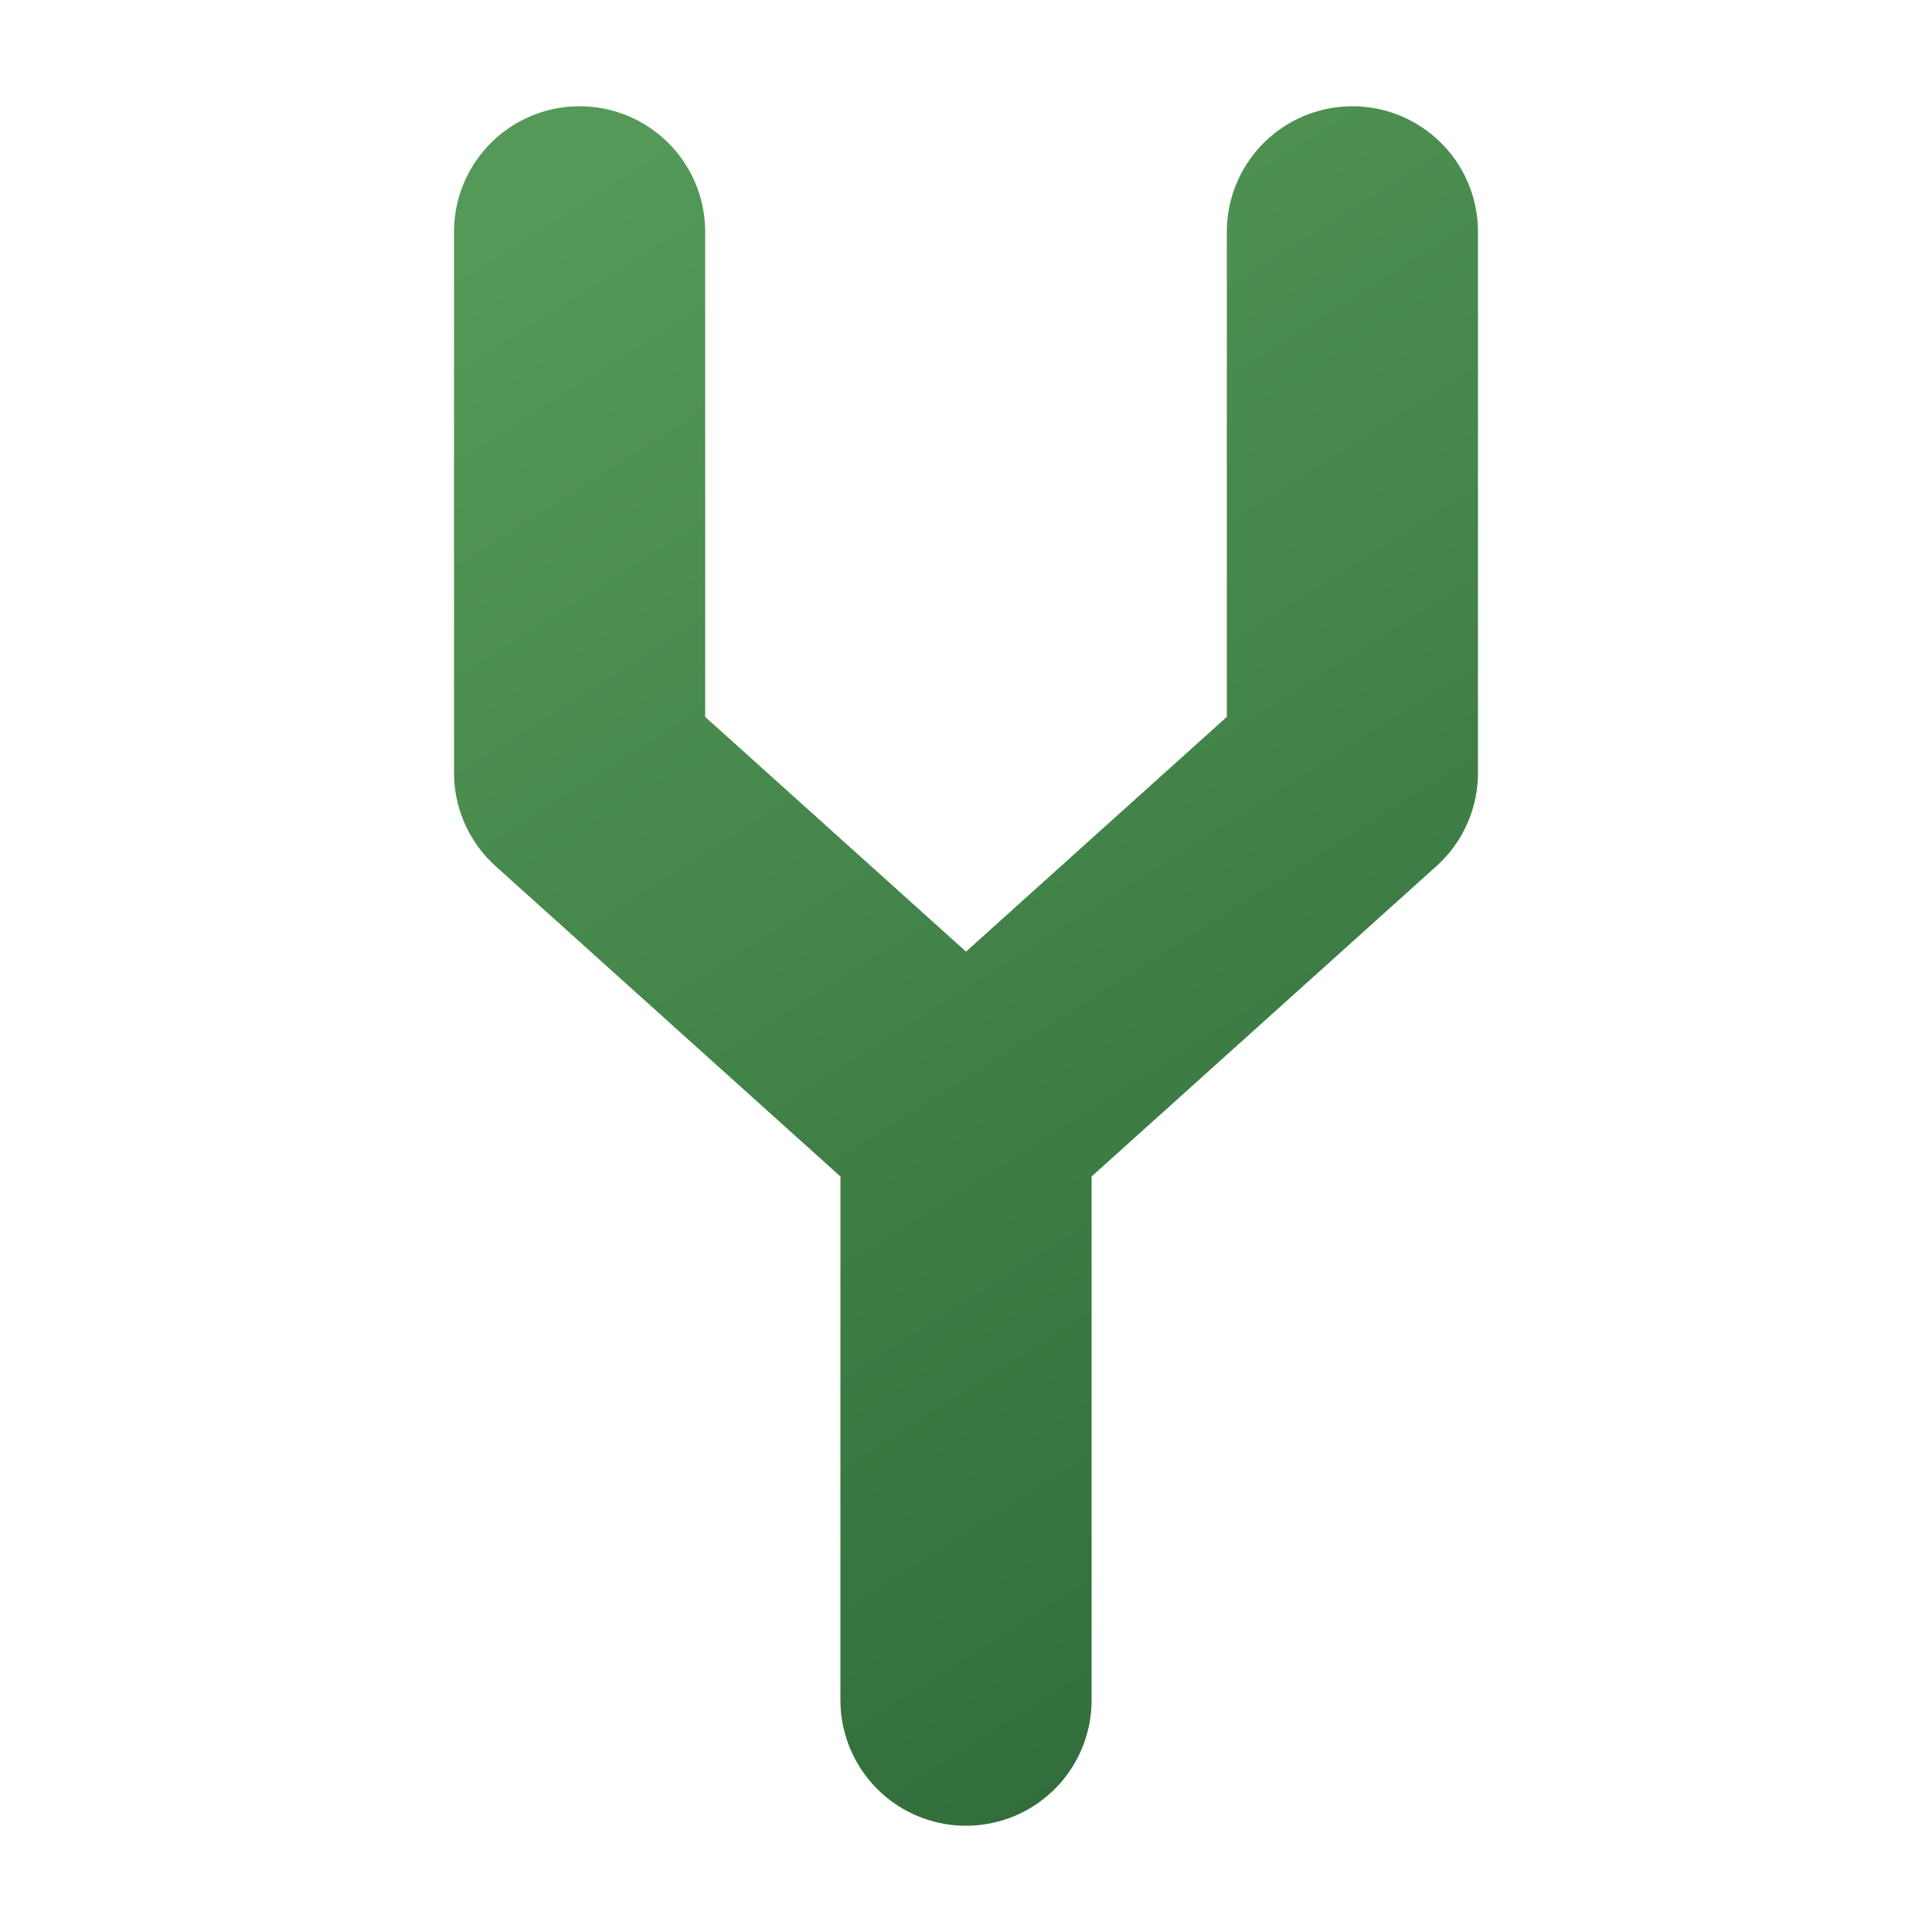
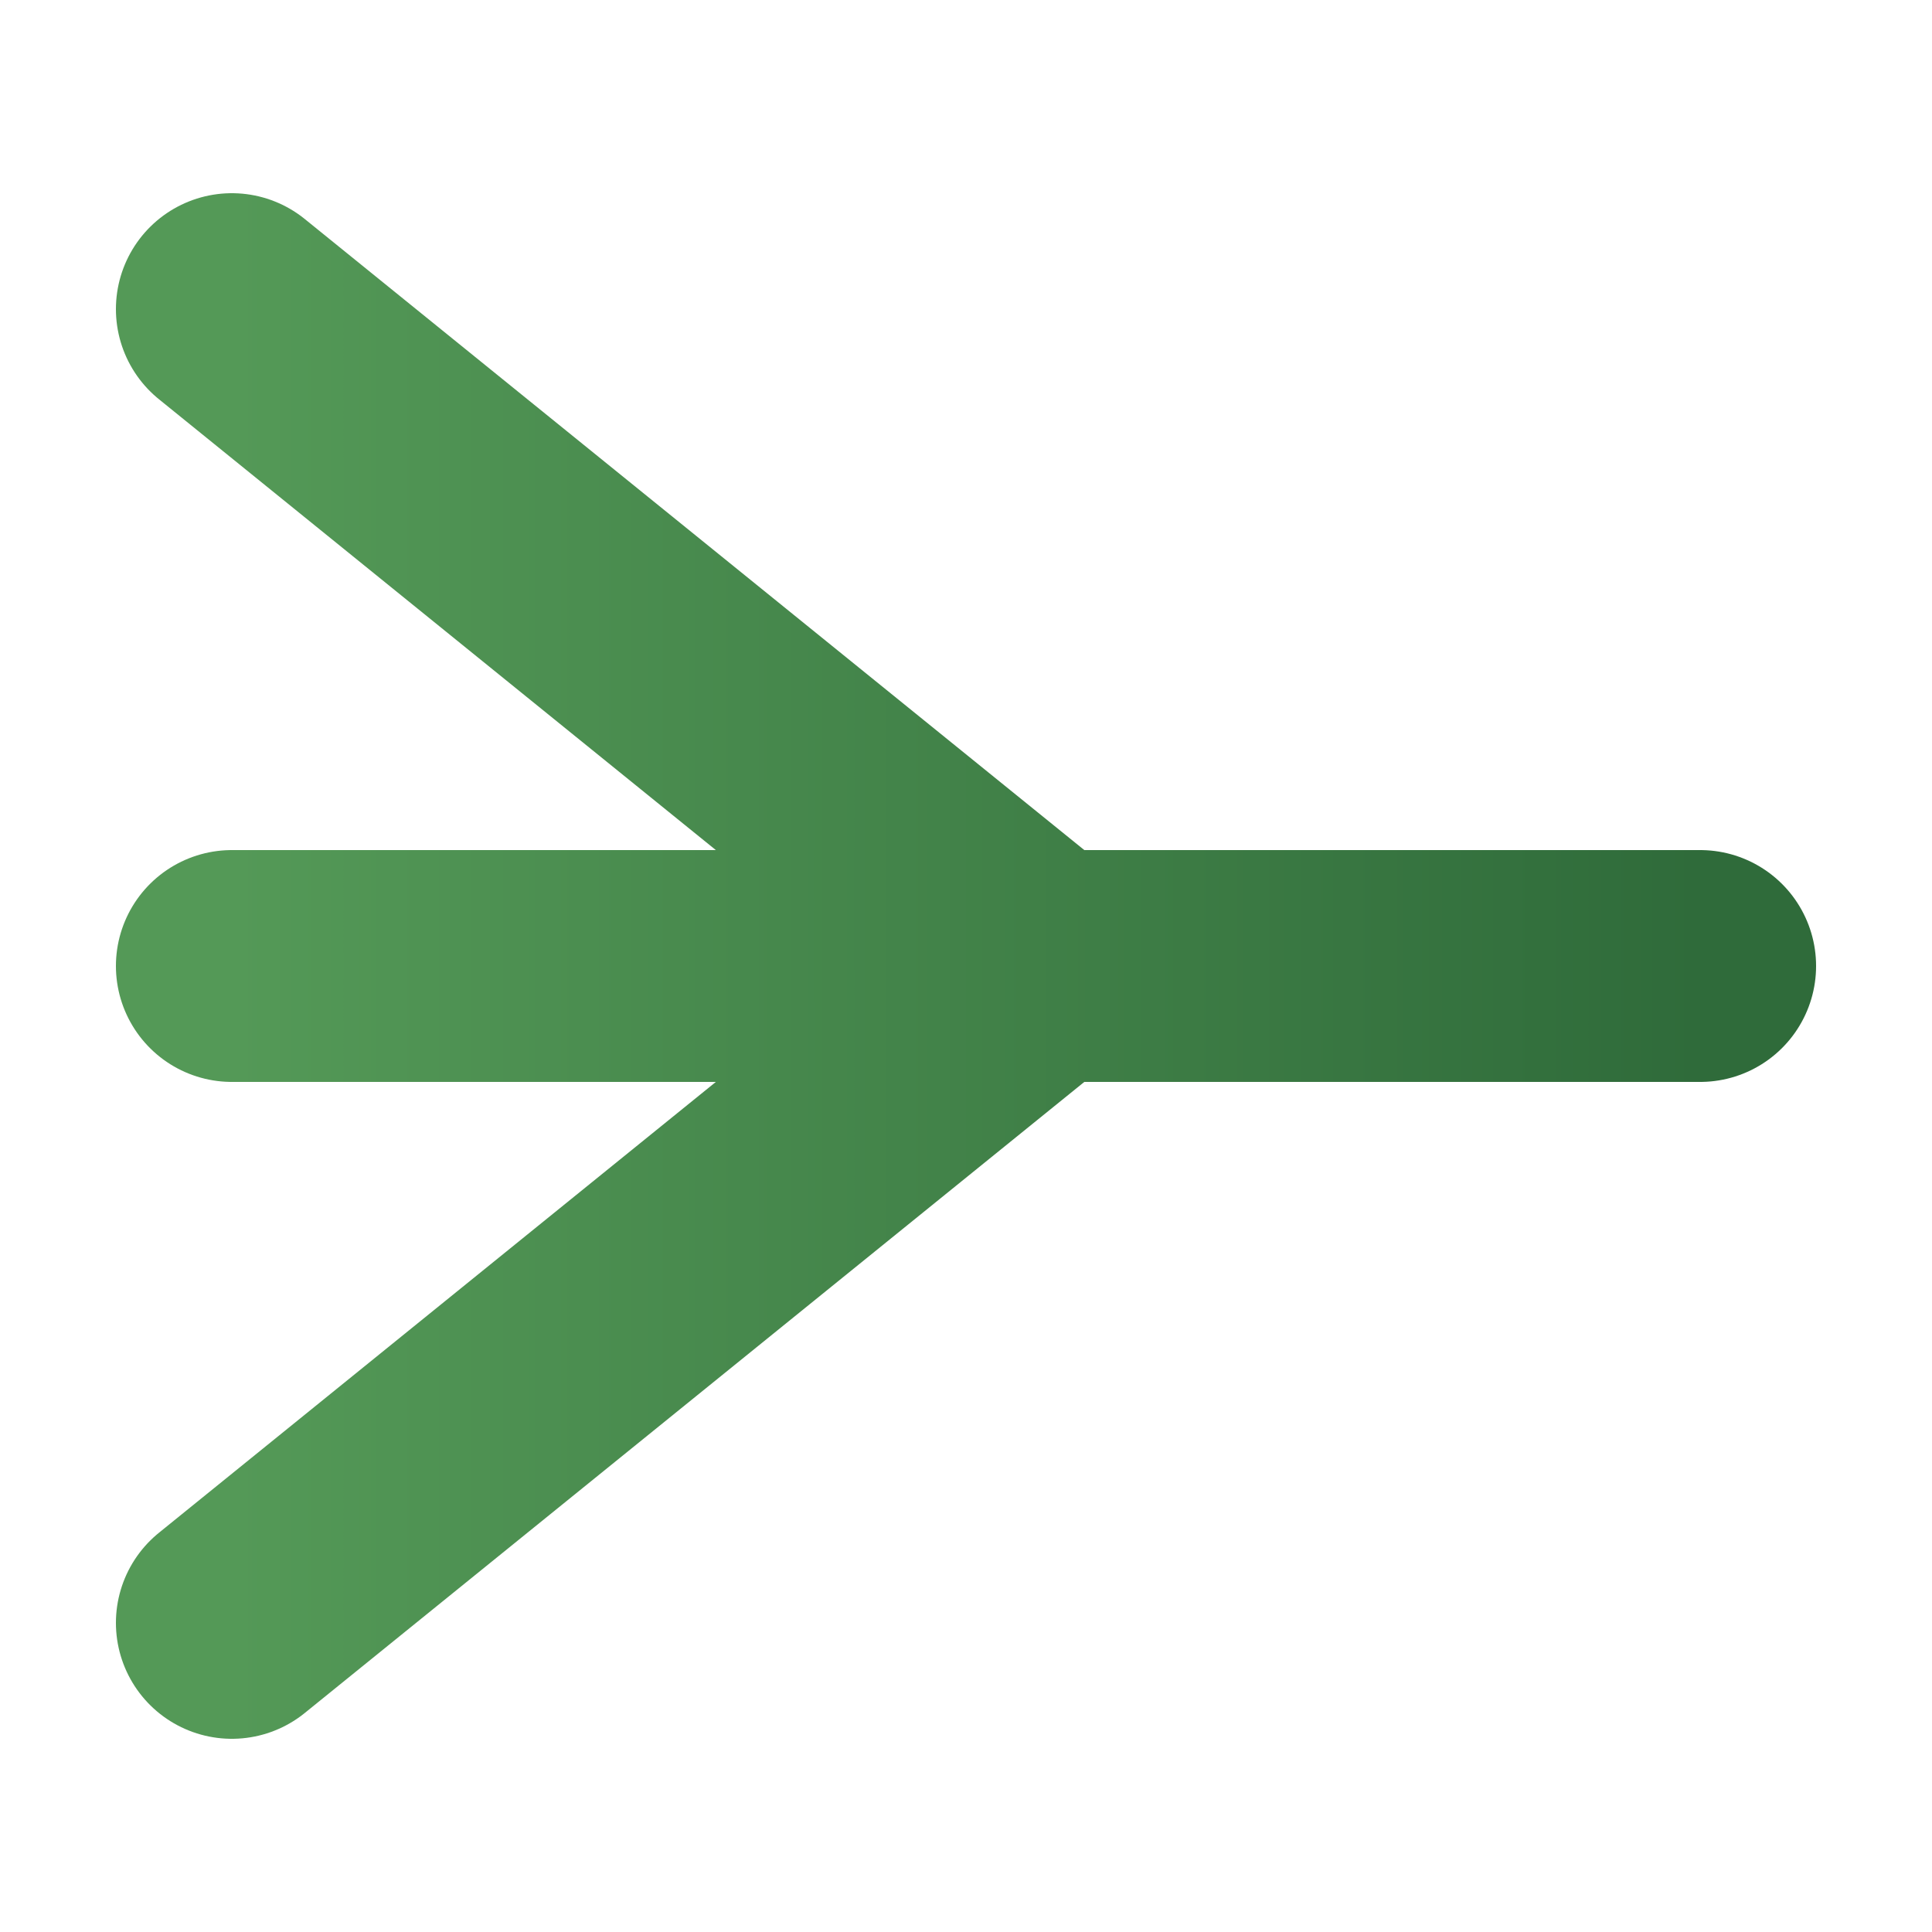
<svg xmlns="http://www.w3.org/2000/svg" viewBox="0 0 100 100">
  <defs>
-     <linearGradient id="g" x1="26" y1="12" x2="74" y2="88" gradientUnits="userSpaceOnUse">
+     <linearGradient id="g" x1="12" y1="50" x2="88" y2="50" gradientUnits="userSpaceOnUse">
      <stop offset="0" stop-color="#549957" />
      <stop offset="1" stop-color="#2f6b3a" />
    </linearGradient>
  </defs>
-   <g stroke="url(#g)" stroke-width="13" stroke-linecap="round" stroke-linejoin="round" fill="none">
-     <path d="M30 12 V40 L50 58 V88" />
-     <path d="M70 12 V40 L50 58" />
+   <g stroke="url(#g)" stroke-width="12" stroke-linecap="round" stroke-linejoin="round" fill="none">
+     <path d="M12 16 L54 50" />
+     <path d="M12 50 H54" />
+     <path d="M12 84 L54 50" />
+     <path d="M54 50 H88" />
  </g>
</svg>
